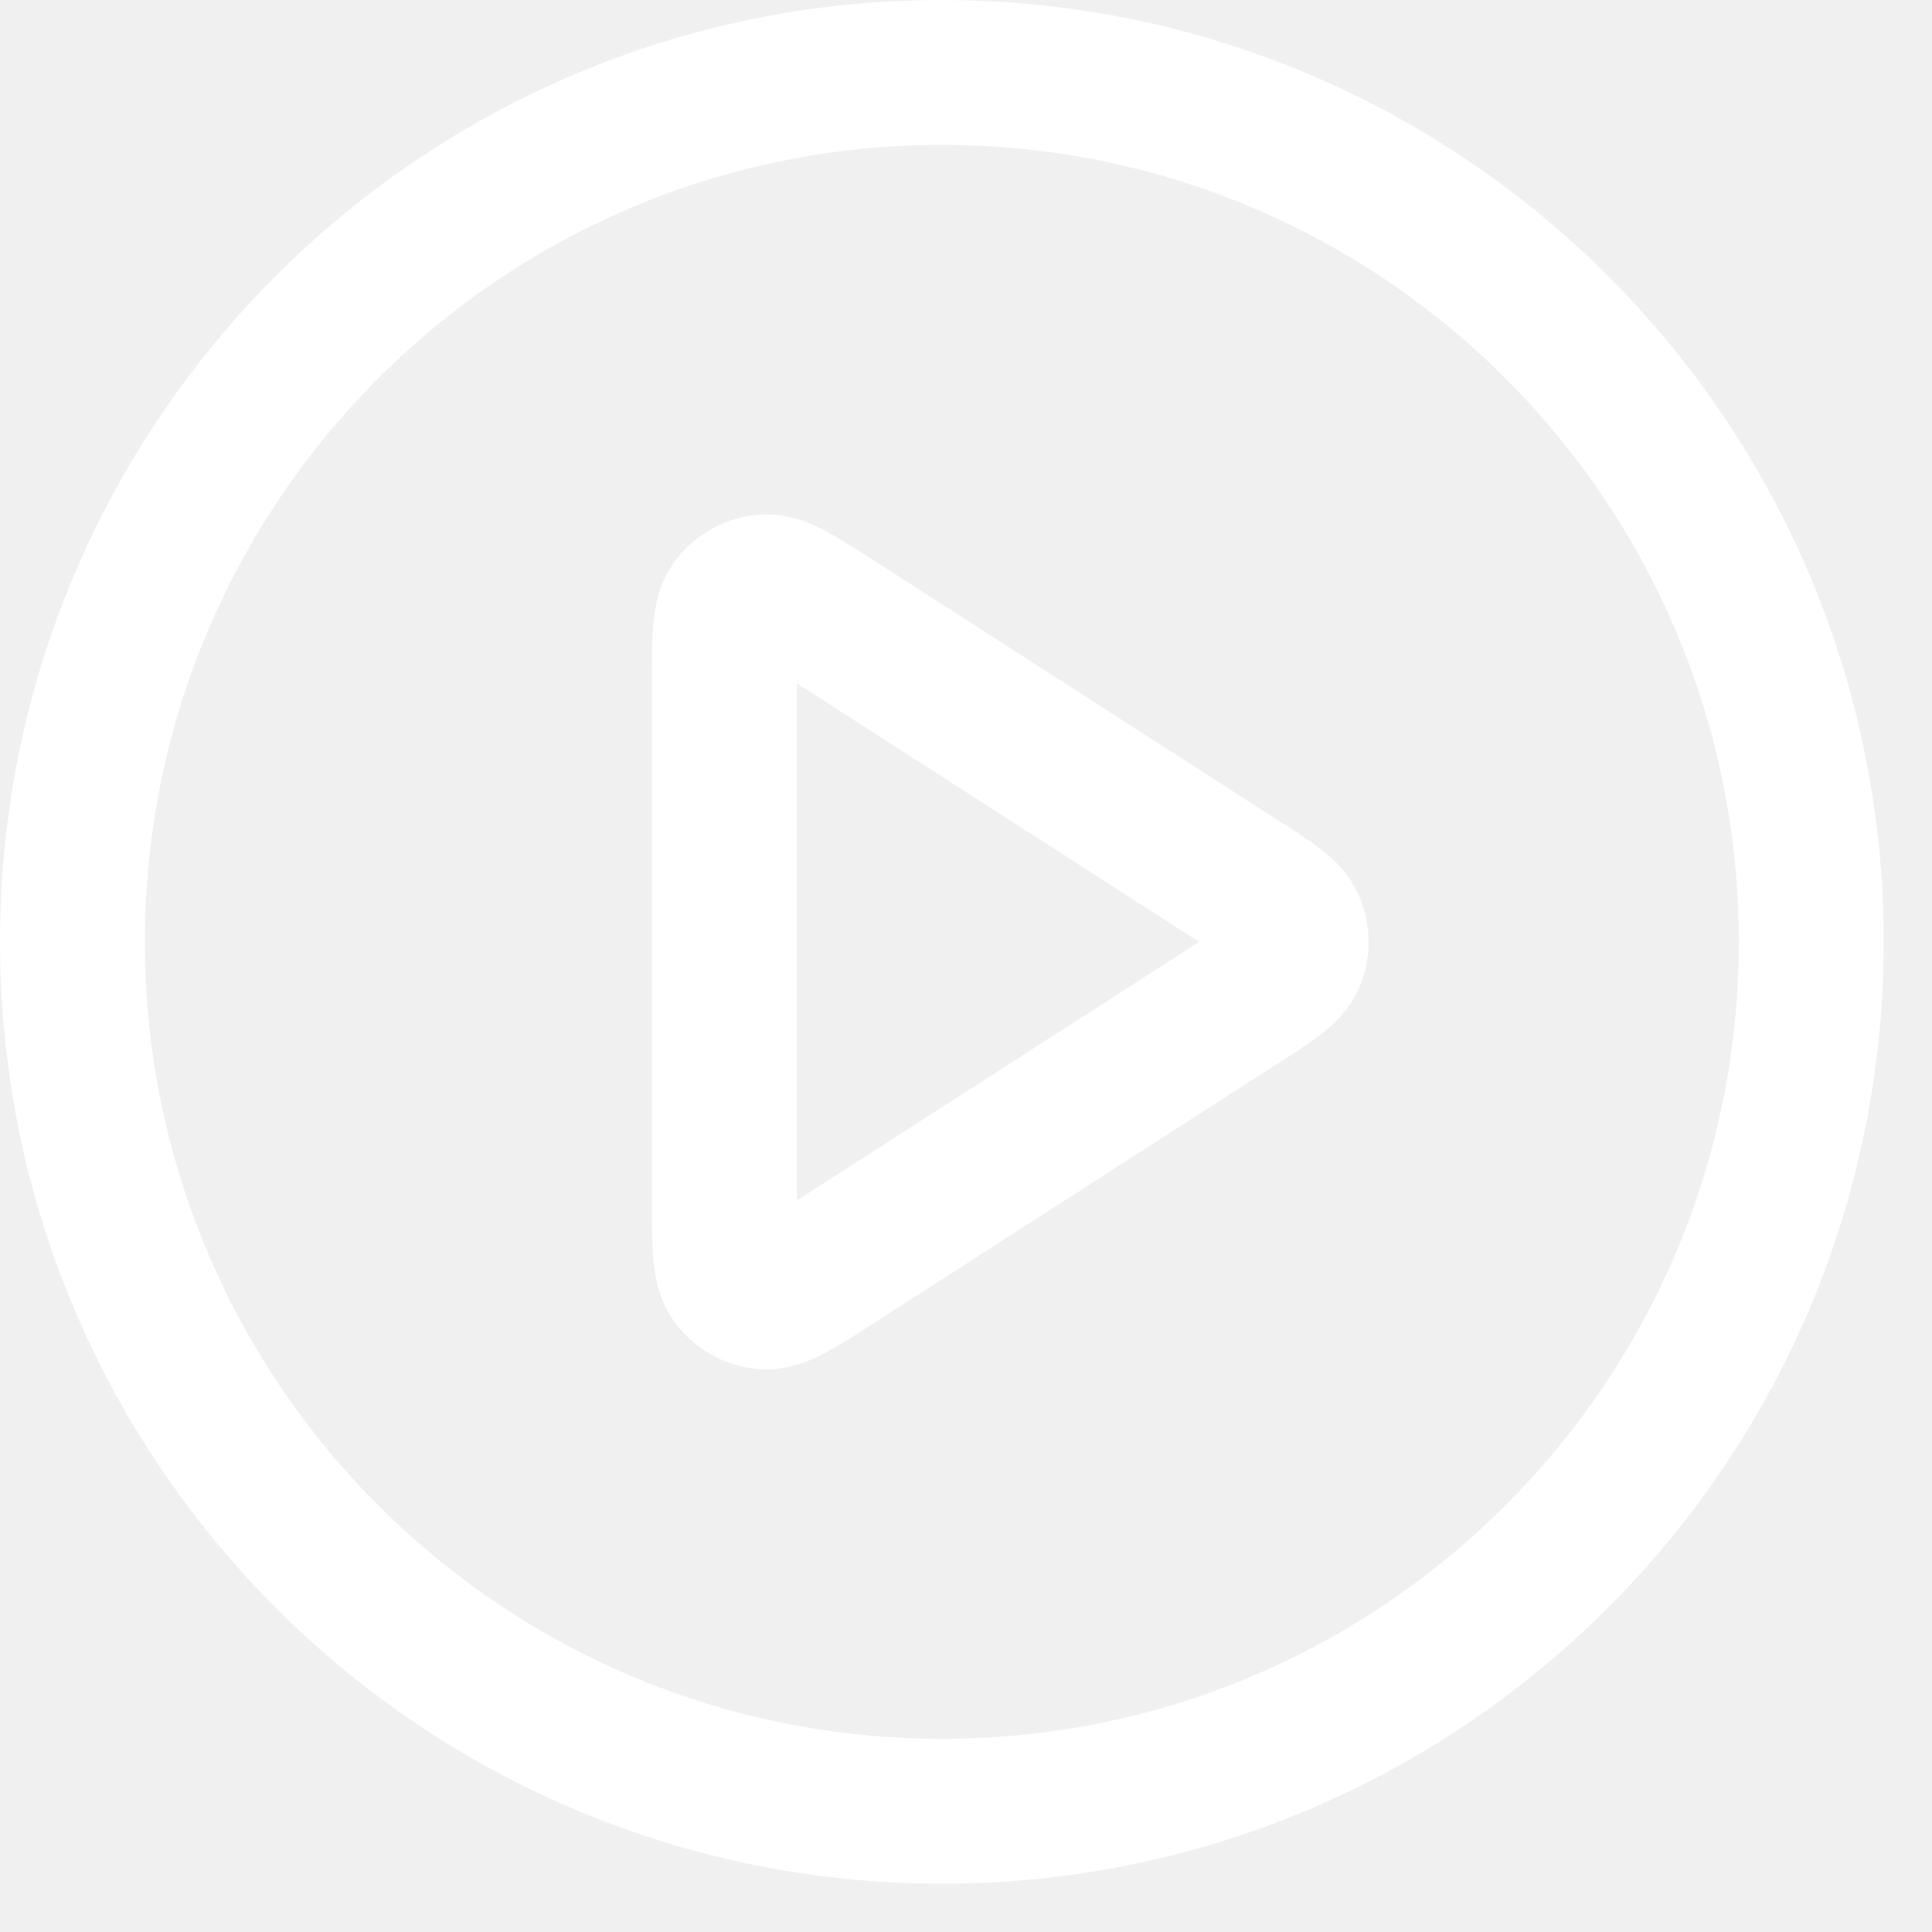
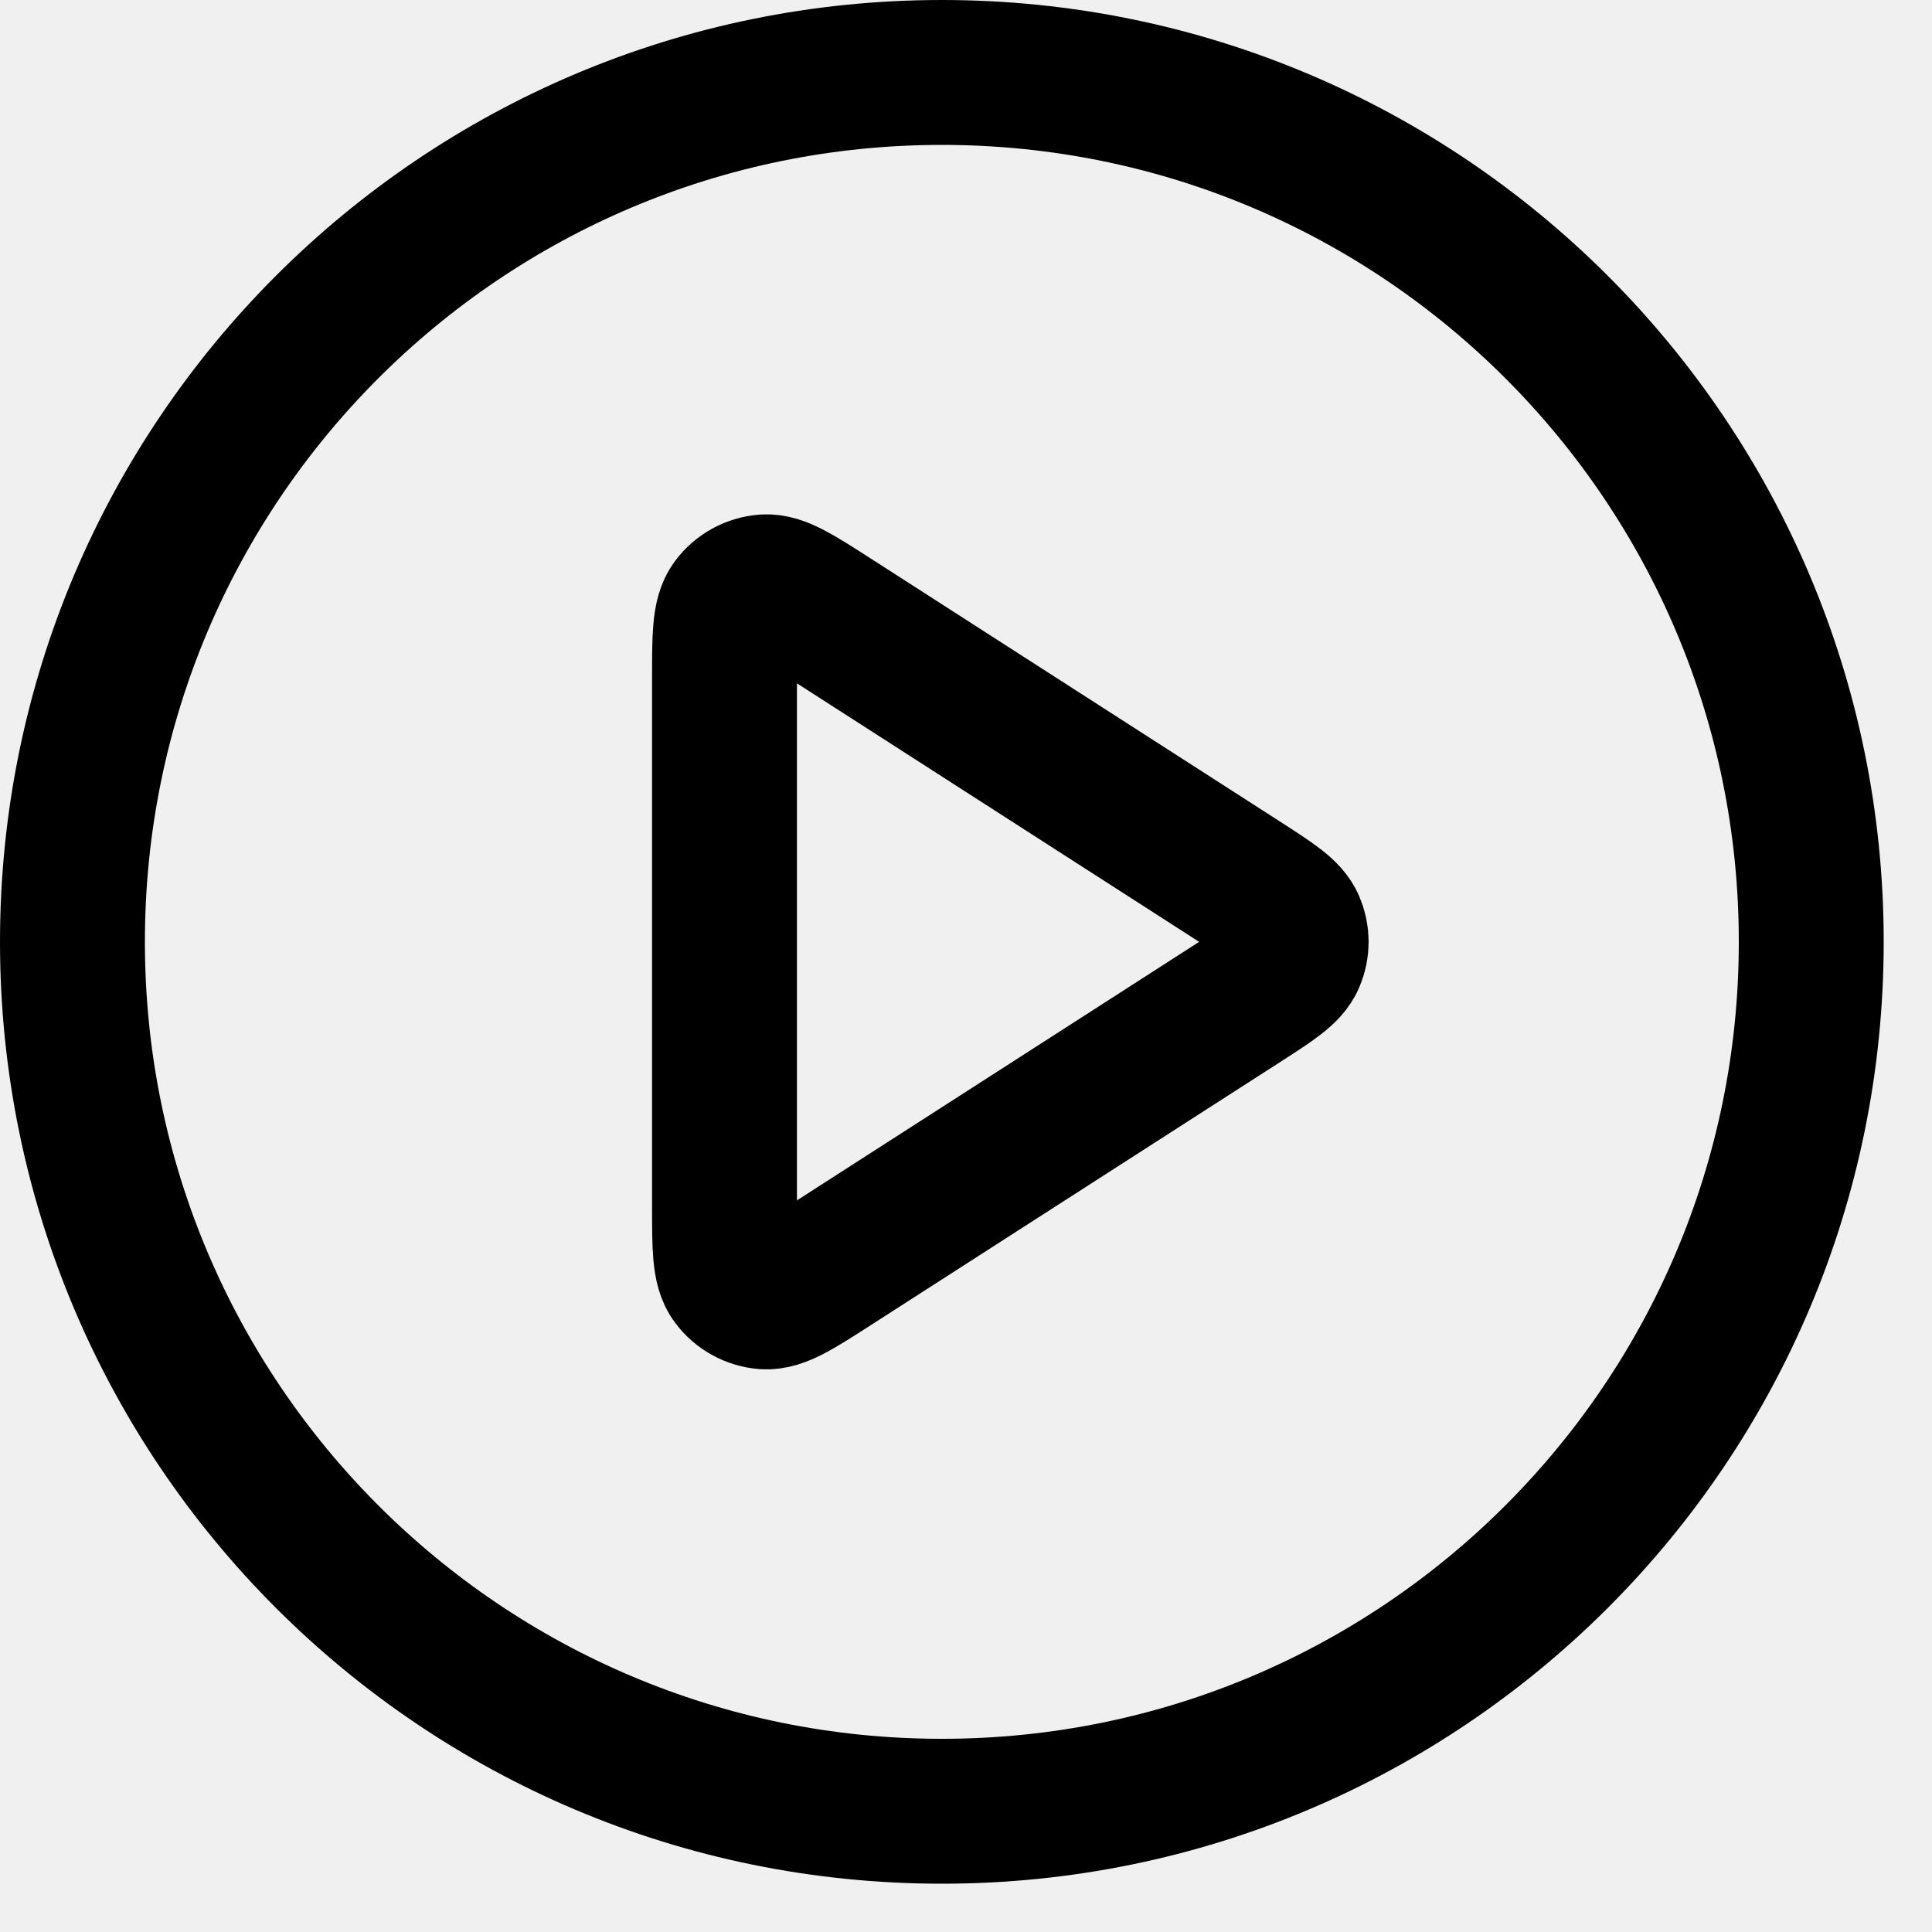
<svg xmlns="http://www.w3.org/2000/svg" width="20" height="20" viewBox="0 0 20 20" fill="none">
-   <path d="M9.75 18.75C14.721 18.75 18.75 14.721 18.75 9.75C18.75 4.779 14.721 0.75 9.75 0.75C4.779 0.75 0.75 4.779 0.75 9.75C0.75 14.721 4.779 18.75 9.75 18.75Z" stroke="white" stroke-width="1.5" stroke-linecap="round" stroke-linejoin="round" />
-   <path d="M7.5 7.019C7.5 6.589 7.5 6.374 7.59 6.255C7.668 6.15 7.788 6.085 7.918 6.075C8.067 6.065 8.248 6.181 8.609 6.413L12.858 9.144C13.171 9.346 13.328 9.447 13.382 9.575C13.43 9.687 13.43 9.813 13.382 9.925C13.328 10.053 13.171 10.154 12.858 10.356L8.609 13.087C8.248 13.319 8.067 13.435 7.918 13.425C7.788 13.415 7.668 13.35 7.59 13.245C7.5 13.126 7.5 12.911 7.5 12.481V7.019Z" stroke="white" stroke-width="1.5" stroke-linecap="round" stroke-linejoin="round" />
+   <path d="M9.75 18.75C14.721 18.75 18.75 14.721 18.75 9.75C18.75 4.779 14.721 0.75 9.75 0.75C4.779 0.75 0.75 4.779 0.75 9.75C0.75 14.721 4.779 18.75 9.75 18.75Z" stroke="currentColor" stroke-width="1.5" stroke-linecap="round" stroke-linejoin="round" />
+   <path d="M7.5 7.019C7.5 6.589 7.5 6.374 7.59 6.255C7.668 6.15 7.788 6.085 7.918 6.075C8.067 6.065 8.248 6.181 8.609 6.413L12.858 9.144C13.171 9.346 13.328 9.447 13.382 9.575C13.43 9.687 13.43 9.813 13.382 9.925C13.328 10.053 13.171 10.154 12.858 10.356L8.609 13.087C8.248 13.319 8.067 13.435 7.918 13.425C7.788 13.415 7.668 13.35 7.59 13.245C7.5 13.126 7.5 12.911 7.5 12.481V7.019Z" stroke="currentColor" stroke-width="1.5" stroke-linecap="round" stroke-linejoin="round" />
</svg>
